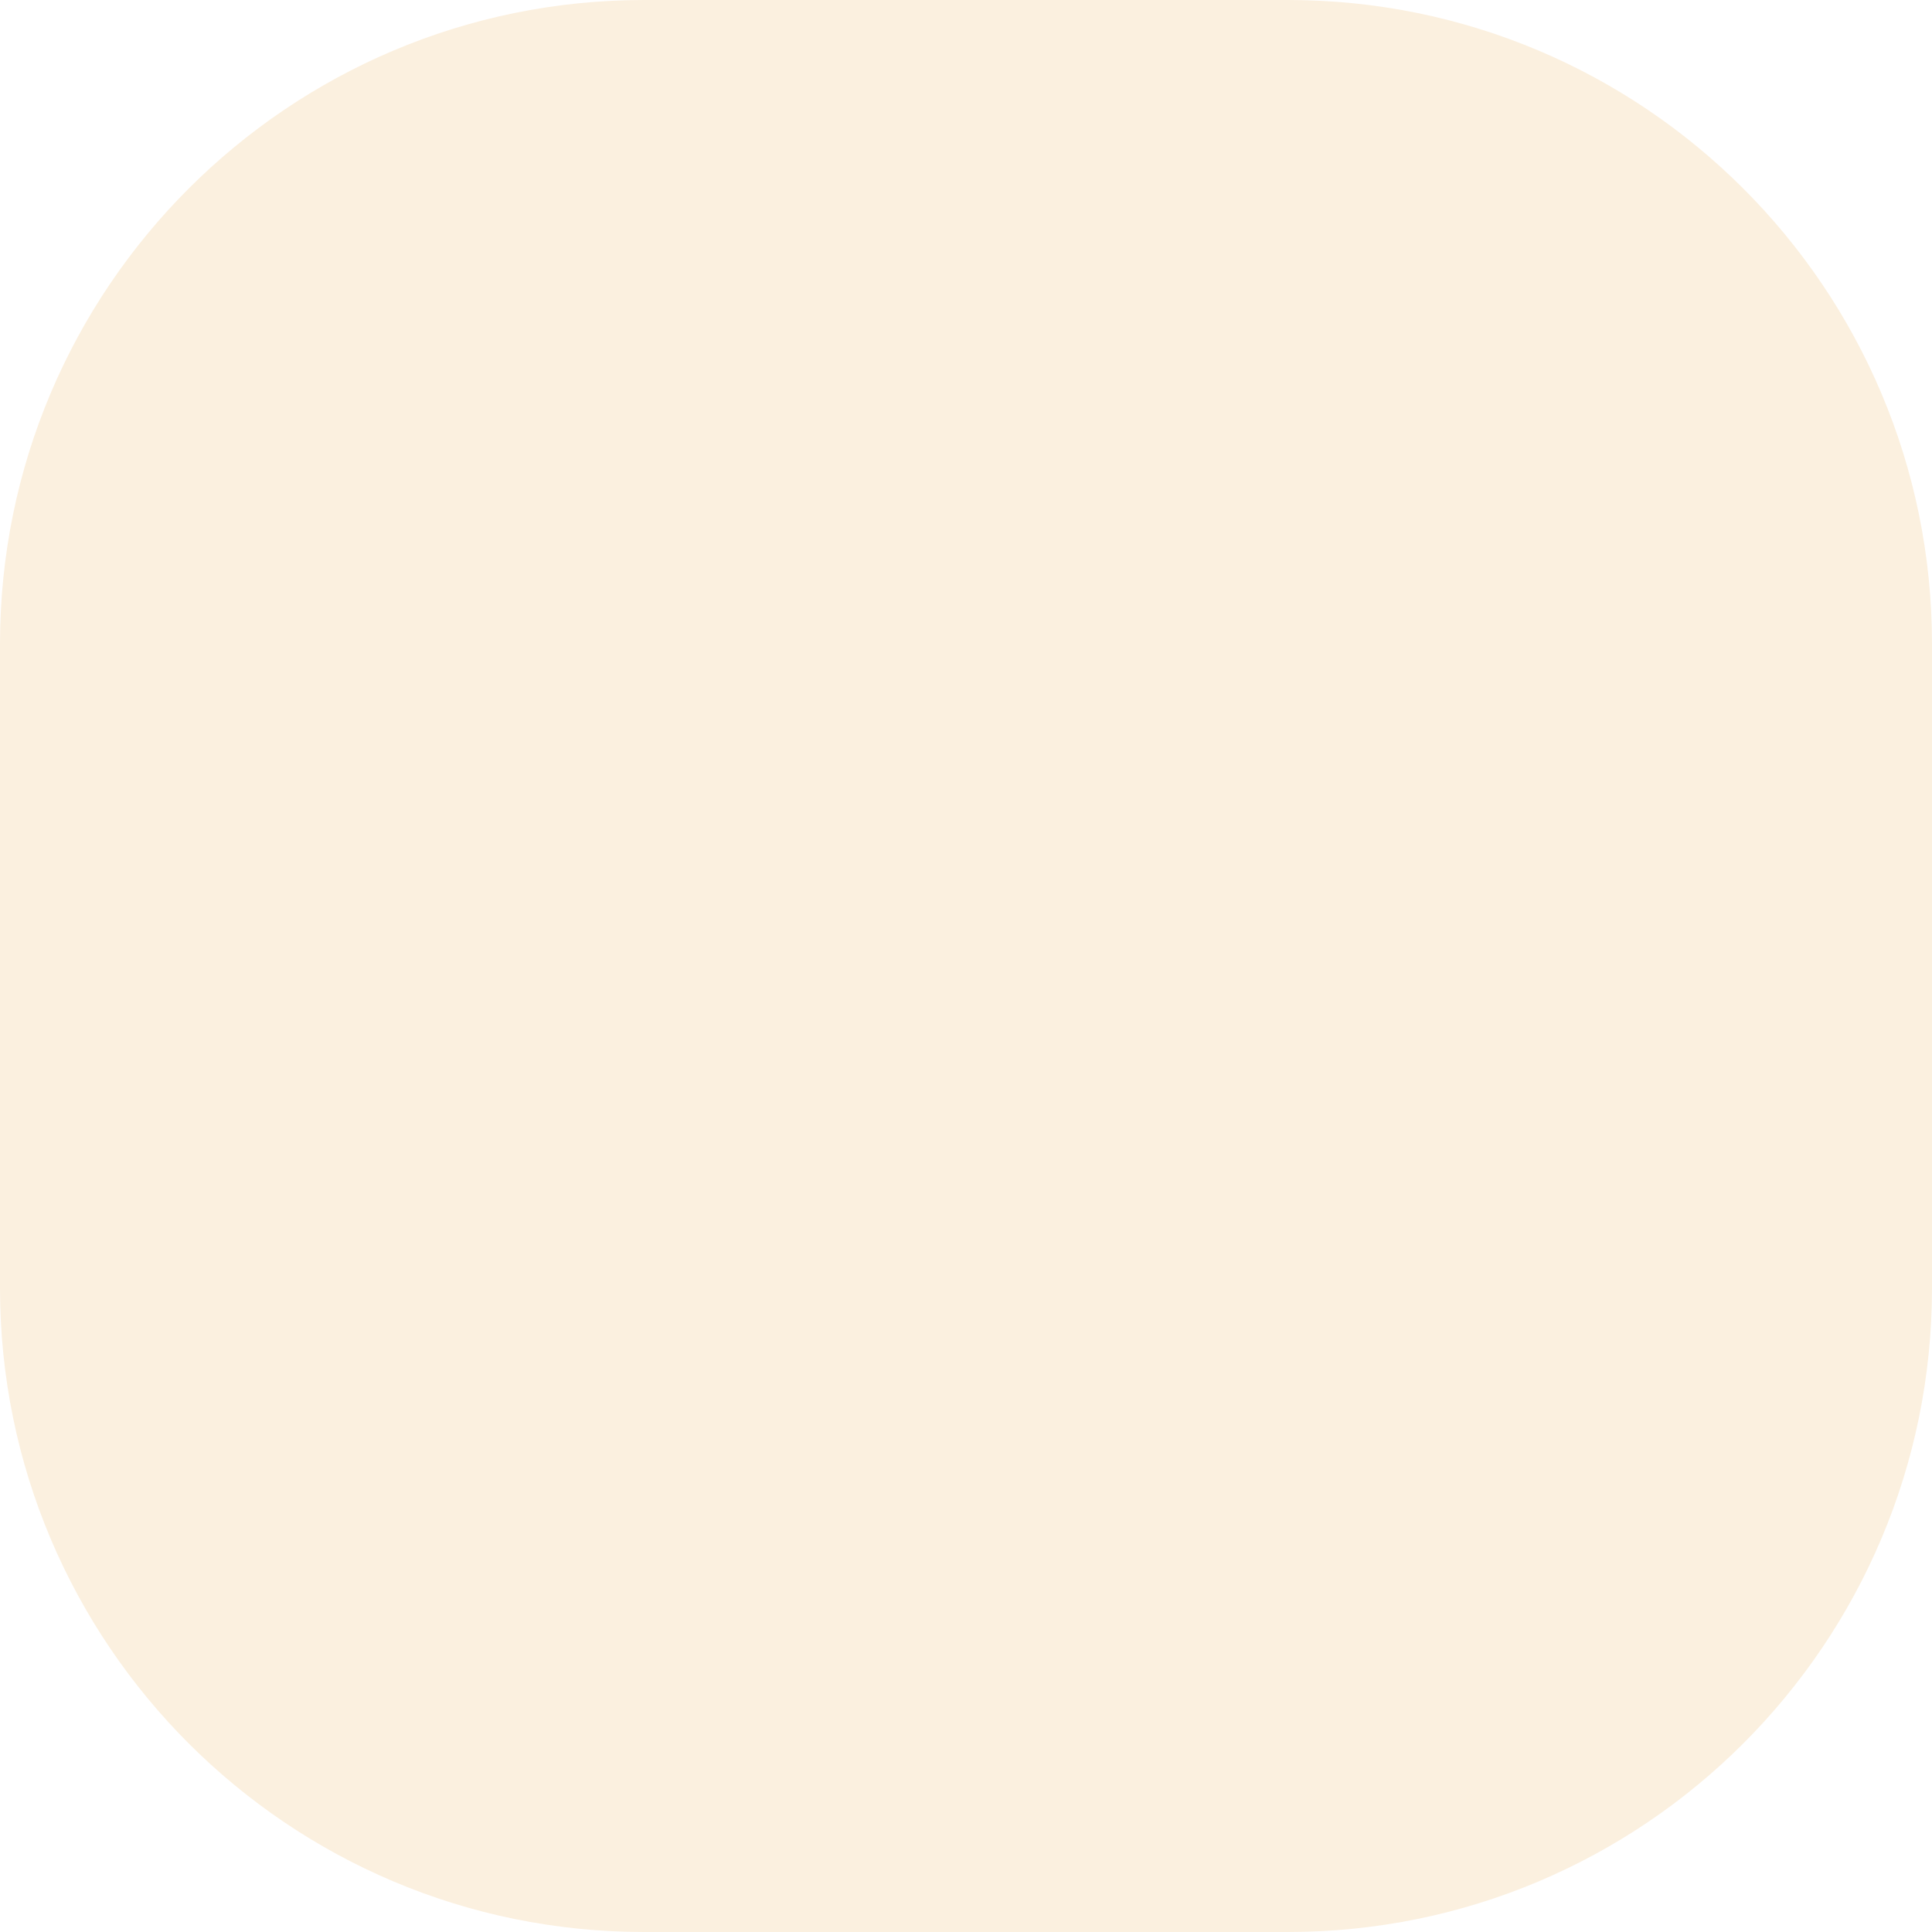
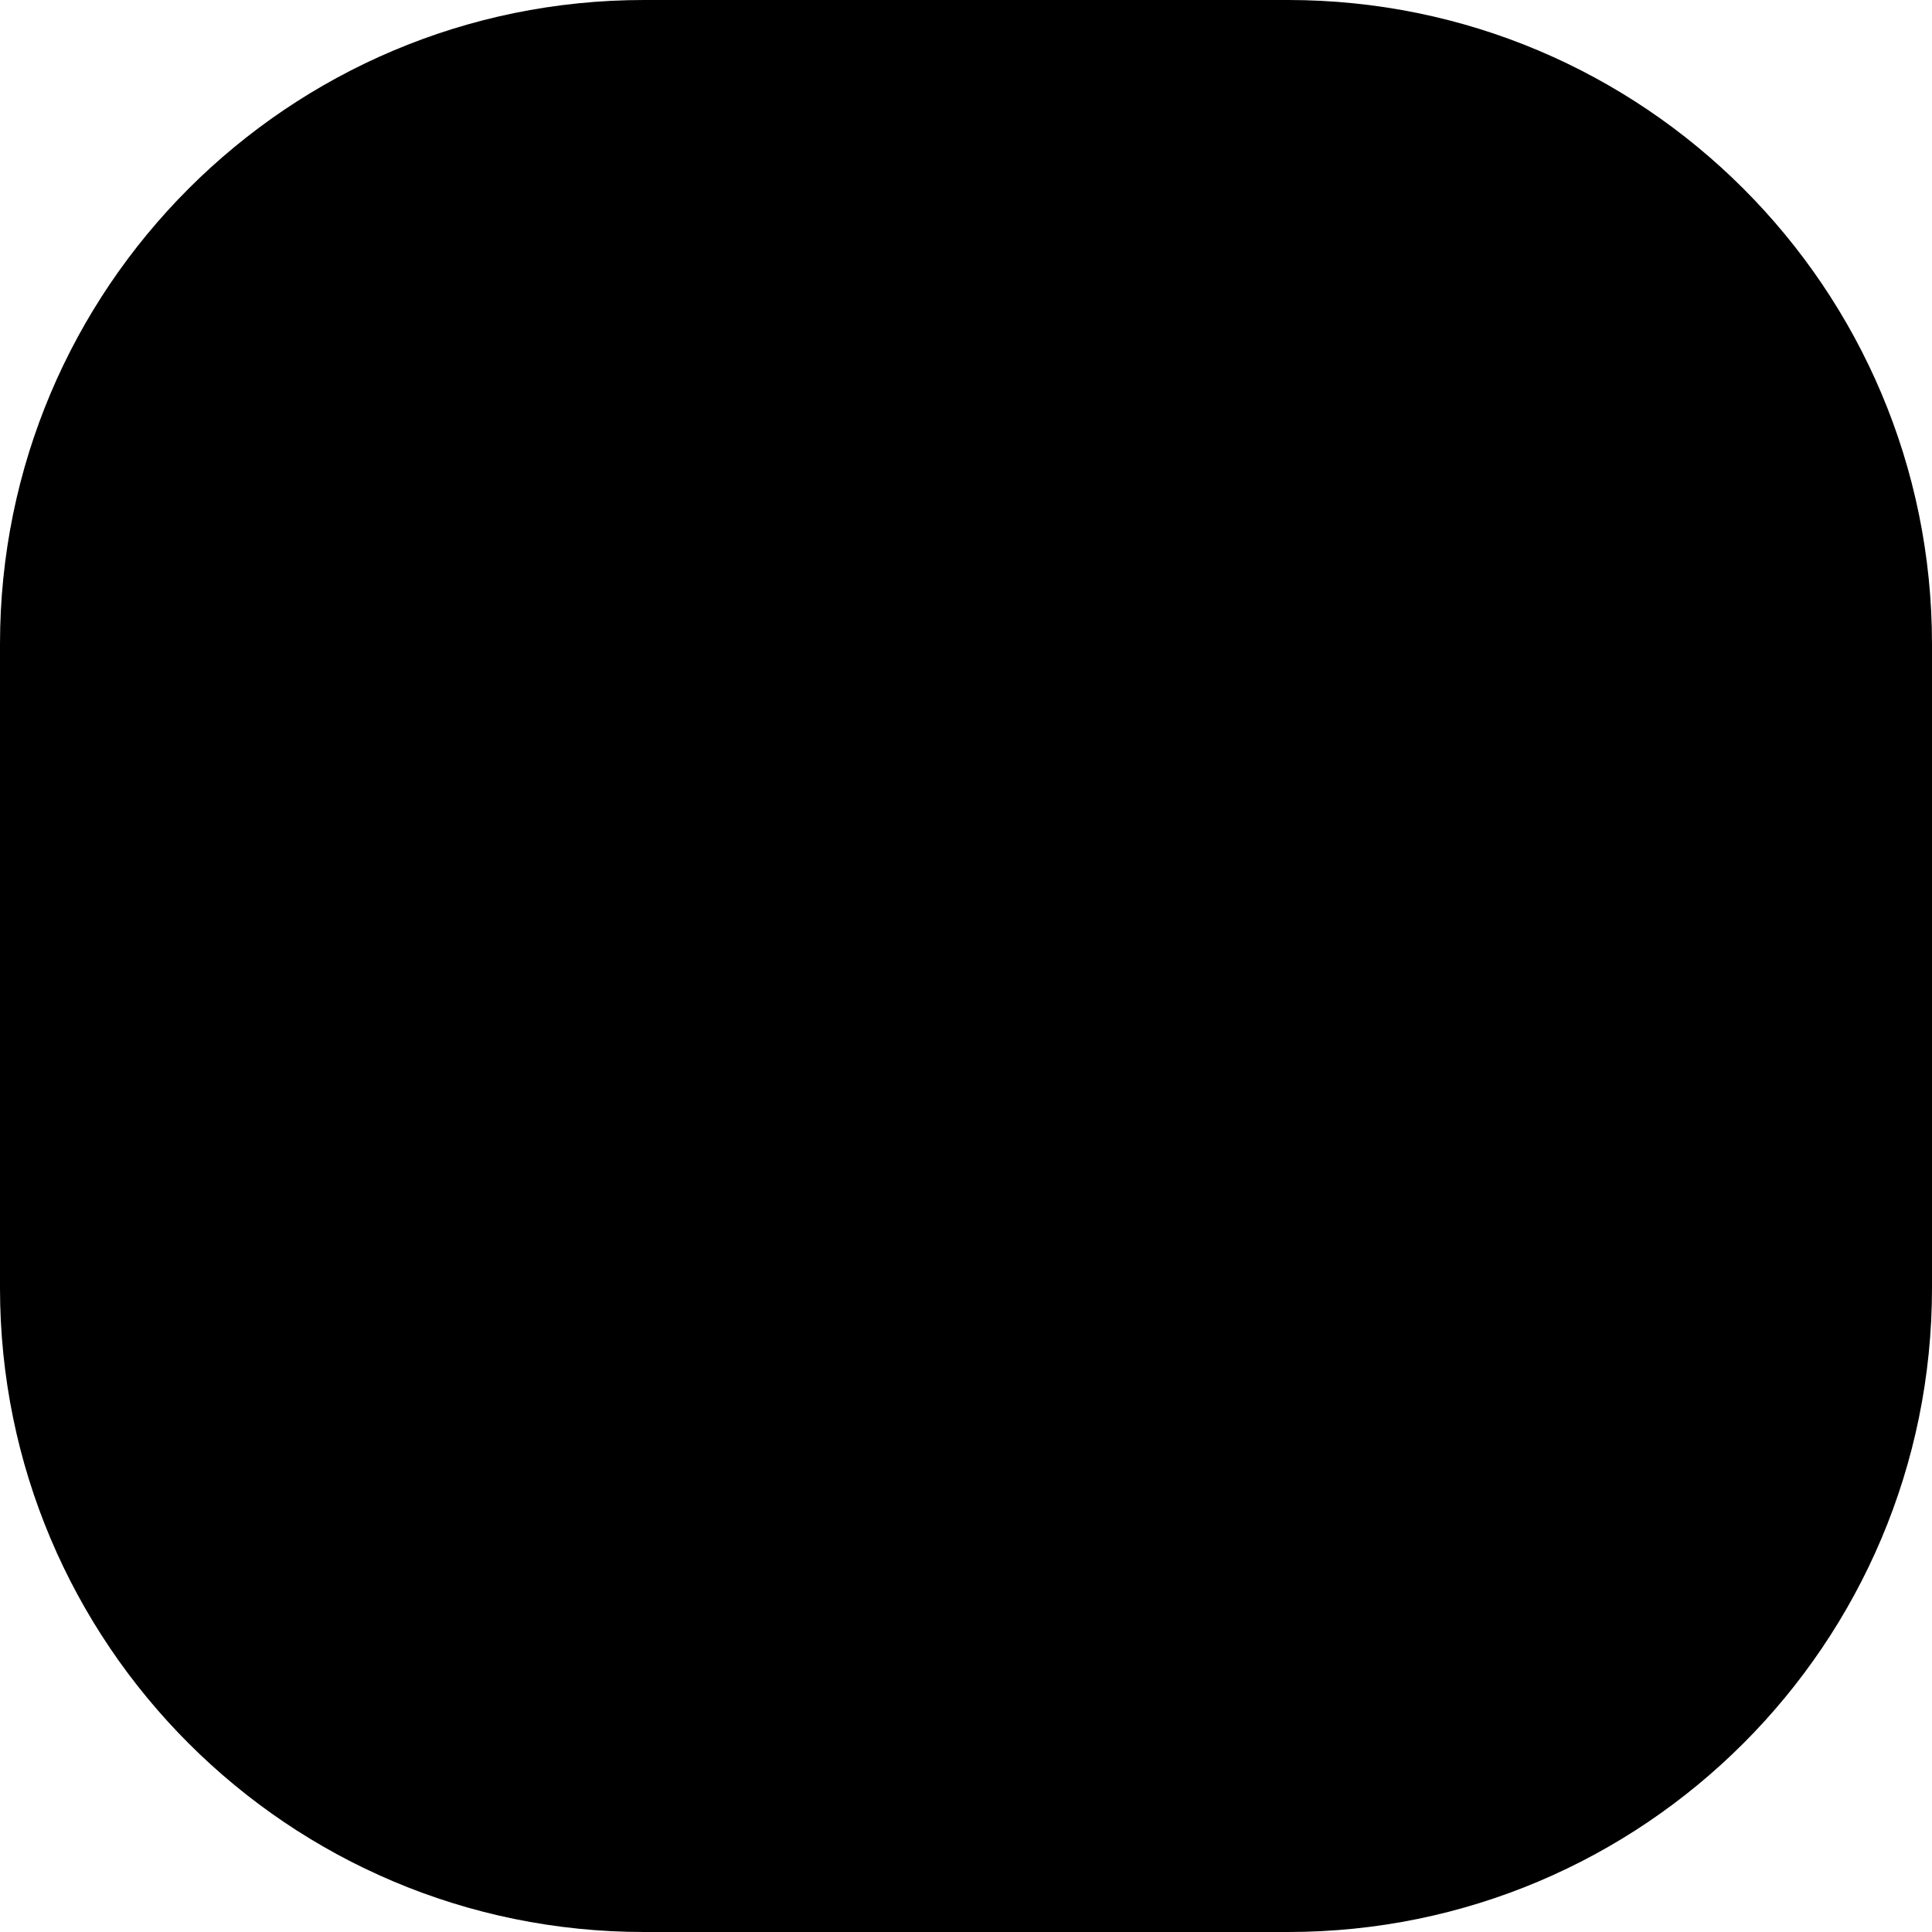
<svg xmlns="http://www.w3.org/2000/svg" viewBox="0 0 36 36" fill="none">
-   <rect x="0" y="0" width="36" height="36" rx="12" fill="#FBF0DF" />
+   <rect x="0" y="0" width="36" height="36" rx="12" fill="#000000" />
  <svg x="6" y="6" width="24" height="24" role="img" viewBox="0 0 24 24">
    <path d="M12 22.596c6.628 0 12-4.338 12-9.688 0-3.318-2.057-6.248-5.219-7.986-1.286-.715-2.297-1.357-3.139-1.89C14.058 2.025 13.08 1.404 12 1.404c-1.097 0-2.334.785-3.966 1.821a49.92 49.92 0 0 1-2.816 1.697C2.057 6.66 0 9.59 0 12.908c0 5.35 5.372 9.687 12 9.687v.001ZM10.599 4.715c.334-.759.503-1.58.498-2.409 0-.145.202-.187.23-.029.658 2.783-.902 4.162-2.057 4.624-.124.048-.199-.121-.103-.209a5.763 5.763 0 0 0 1.432-1.977Zm2.058-.102a5.82 5.82 0 0 0-.782-2.306v-.016c-.069-.123.086-.263.185-.172 1.962 2.111 1.307 4.067.556 5.051-.082.103-.23-.003-.189-.126a5.85 5.85 0 0 0 .23-2.431Zm1.776-.561a5.727 5.727 0 0 0-1.612-1.806v-.014c-.112-.085-.024-.274.114-.218 2.595 1.087 2.774 3.18 2.459 4.407a.116.116 0 0 1-.049.071.11.11 0 0 1-.153-.026.122.122 0 0 1-.022-.083 5.891 5.891 0 0 0-.737-2.331Zm-5.087.561c-.617.546-1.282.76-2.063 1-.117 0-.195-.078-.156-.181 1.752-.909 2.376-1.649 2.999-2.778 0 0 .155-.118.188.085 0 .304-.349 1.329-.968 1.874Zm4.945 11.237a2.957 2.957 0 0 1-.937 1.553c-.346.346-.8.565-1.286.62a2.178 2.178 0 0 1-1.327-.62 2.955 2.955 0 0 1-.925-1.553.244.244 0 0 1 .064-.198.234.234 0 0 1 .193-.069h3.965a.226.226 0 0 1 .19.07c.05.053.073.125.063.197Zm-5.458-2.176a1.862 1.862 0 0 1-2.384-.245 1.98 1.98 0 0 1-.233-2.447c.207-.319.503-.566.848-.713a1.84 1.84 0 0 1 1.092-.11c.366.075.703.261.967.531a1.98 1.98 0 0 1 .408 2.114 1.931 1.931 0 0 1-.698.869v.001Zm8.495.005a1.86 1.86 0 0 1-2.381-.253 1.964 1.964 0 0 1-.547-1.366c0-.384.11-.76.32-1.079.207-.319.503-.567.849-.713a1.844 1.844 0 0 1 1.093-.108c.367.076.704.262.968.534a1.98 1.98 0 0 1 .4 2.117 1.932 1.932 0 0 1-.702.868Z" />
  </svg>
</svg>
